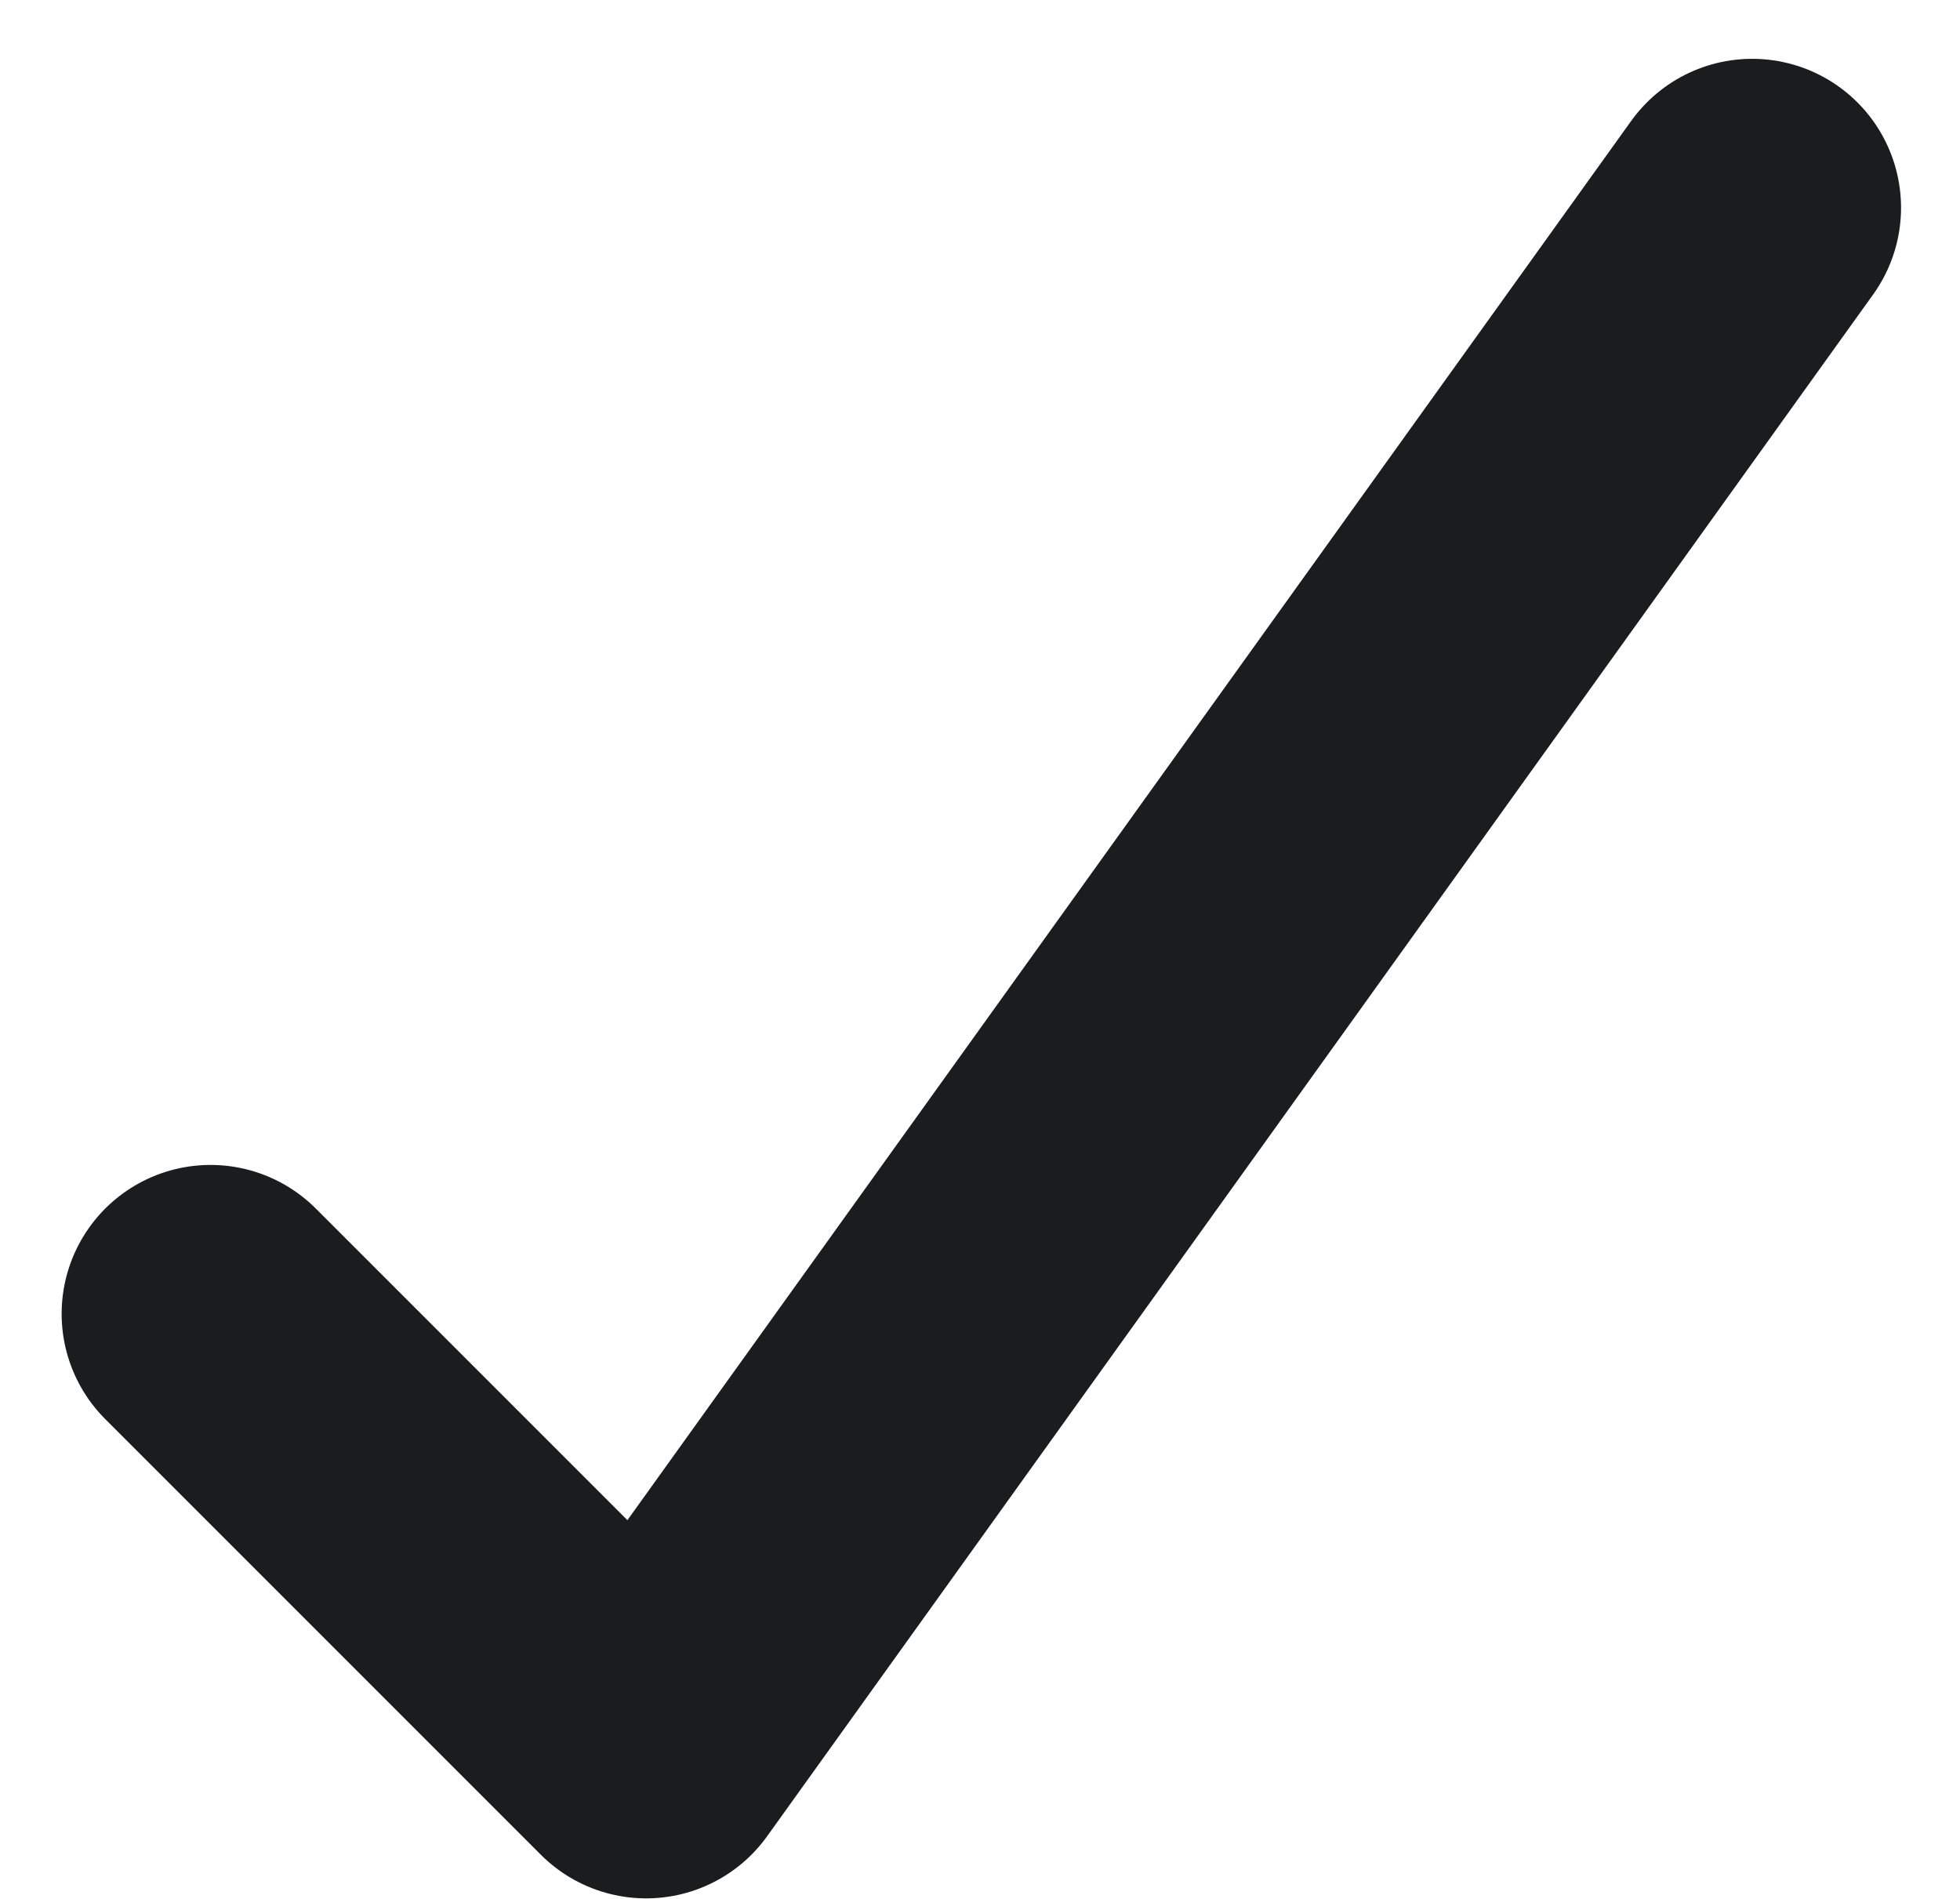
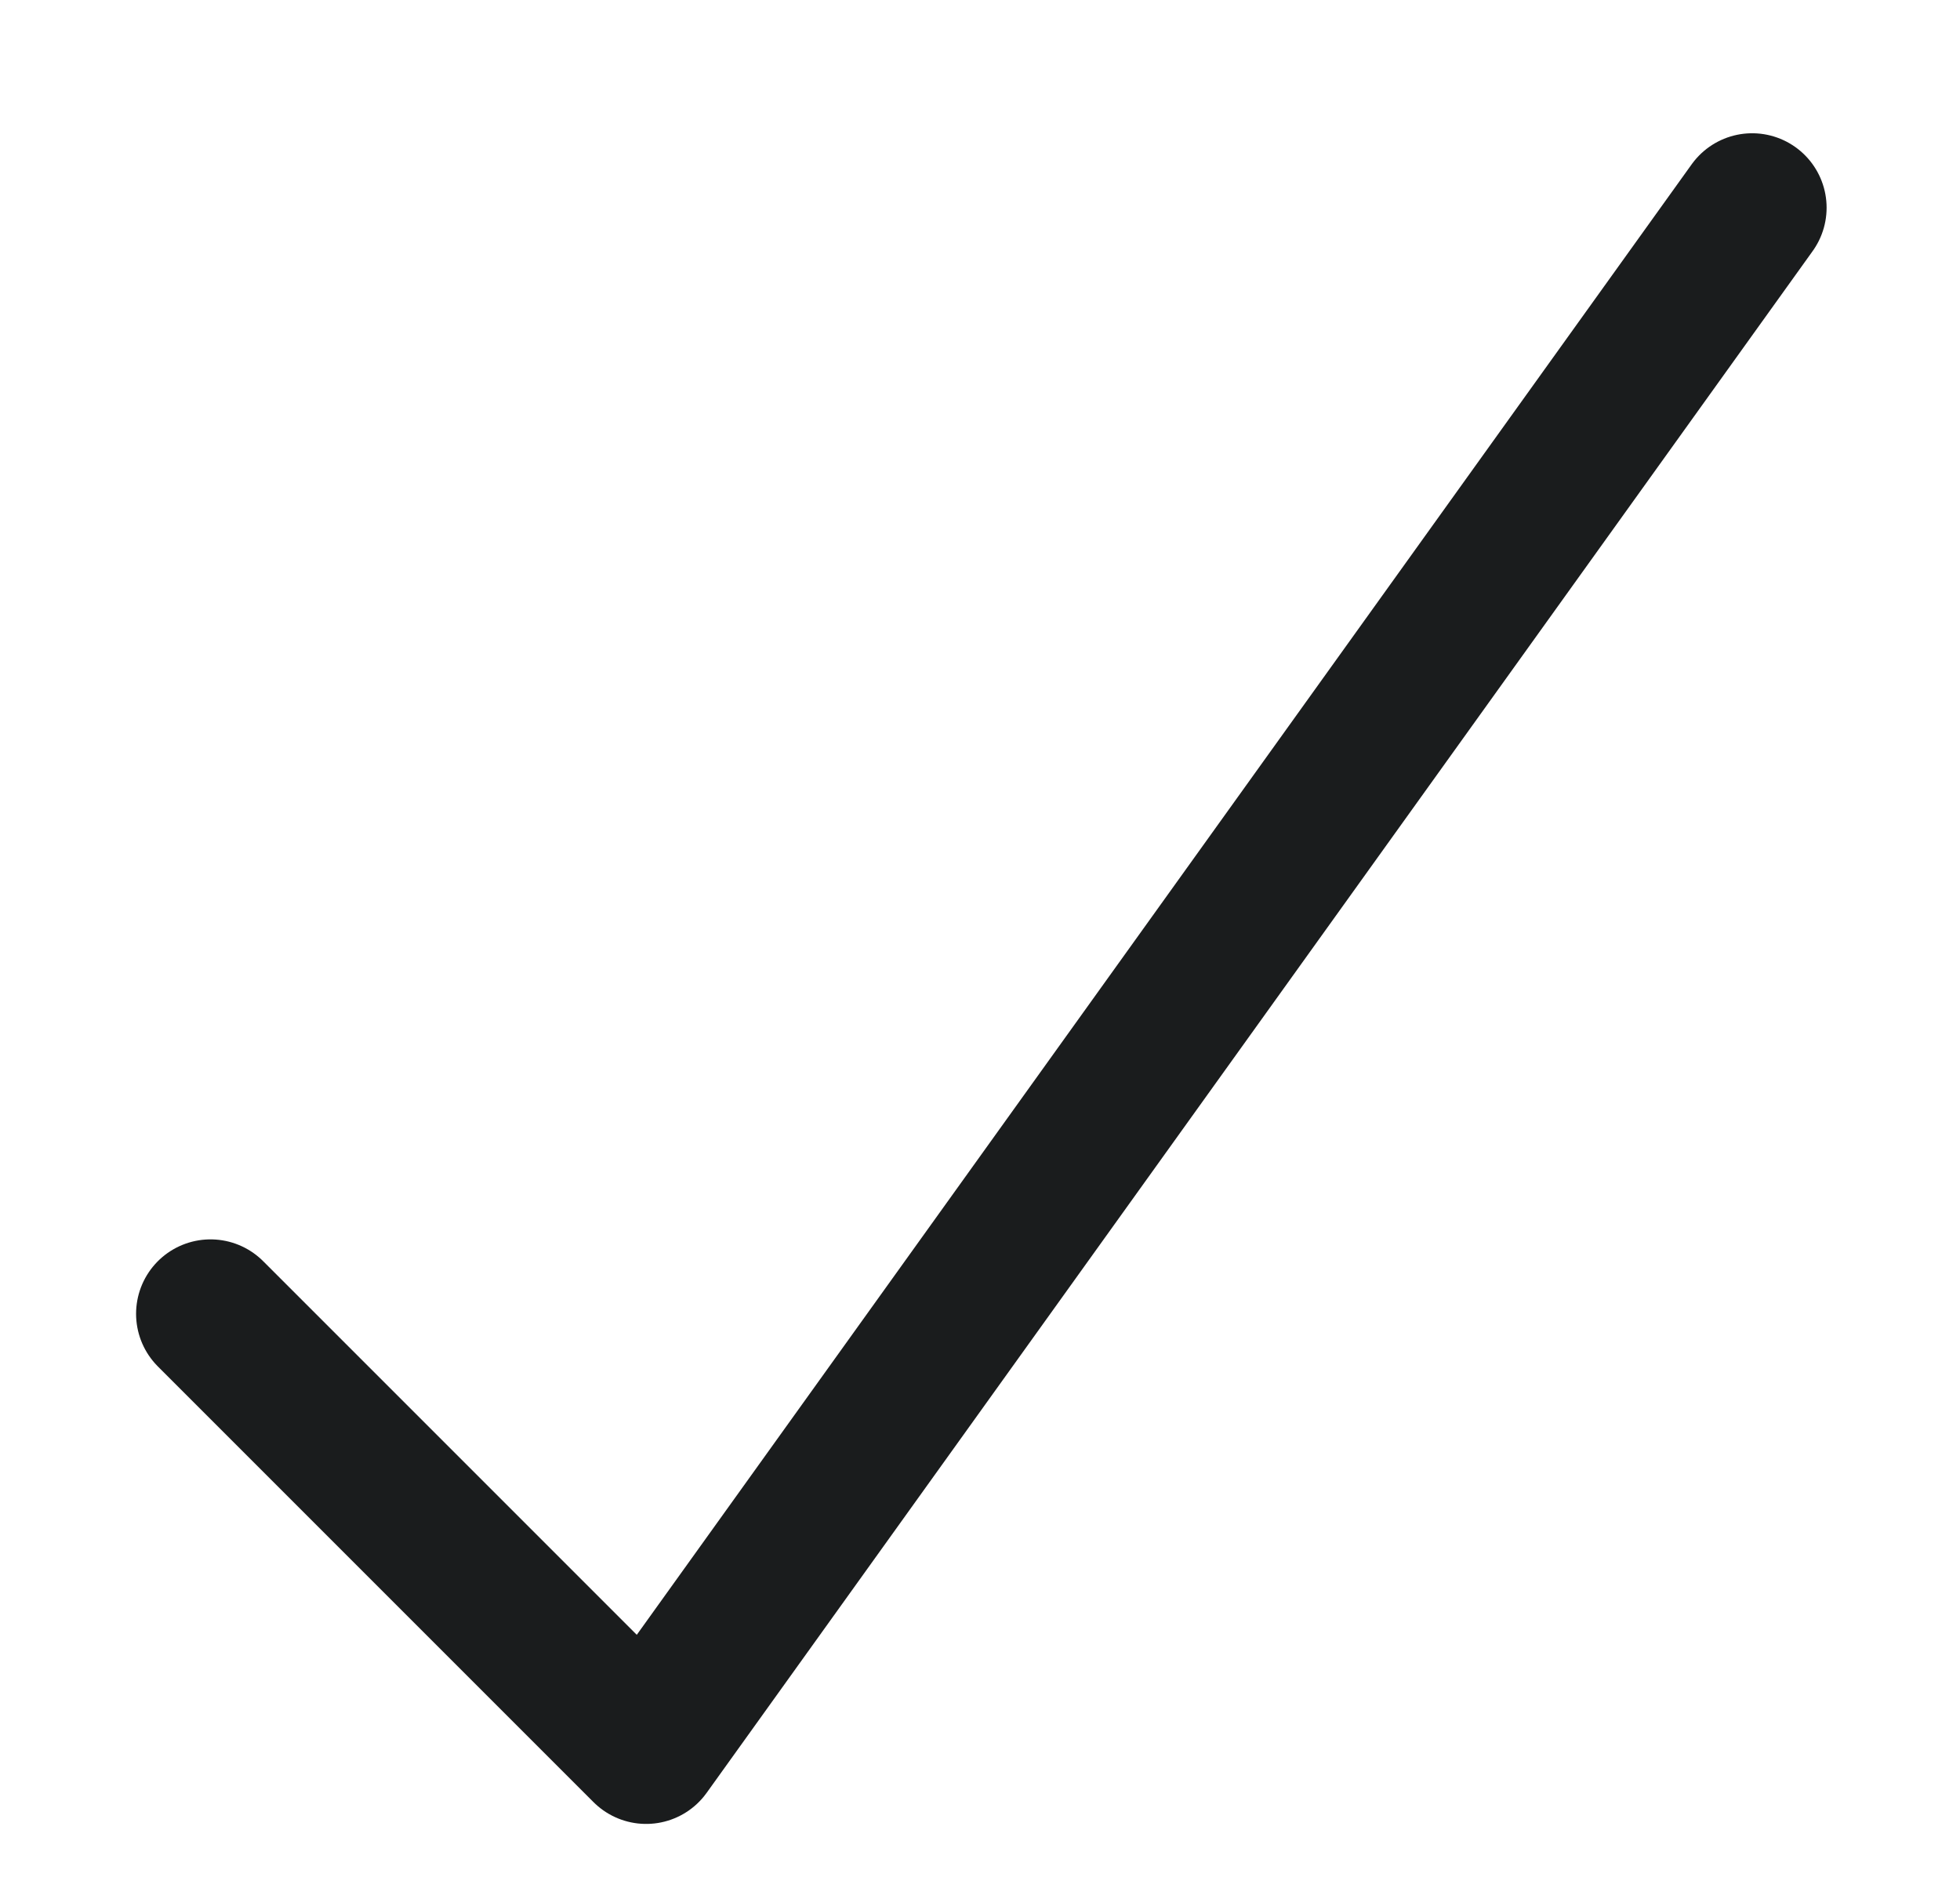
<svg xmlns="http://www.w3.org/2000/svg" width="13.165" height="12.75" viewBox="0 0 13.165 12.75">
-   <path id="Path_55" data-name="Path 55" d="M10.855.5,3.426,10.855.5,7.929" transform="translate(0.914 0.895)" fill="none" stroke="#1a1c1d" stroke-linecap="round" stroke-linejoin="round" stroke-width="2" />
+   <path id="Path_55" data-name="Path 55" d="M10.855.5,3.426,10.855.5,7.929" transform="translate(0.914 0.895)" fill="none" stroke="#1a1c1d" stroke-linecap="round" stroke-linejoin="round" strokeWidth="2" />
</svg>
